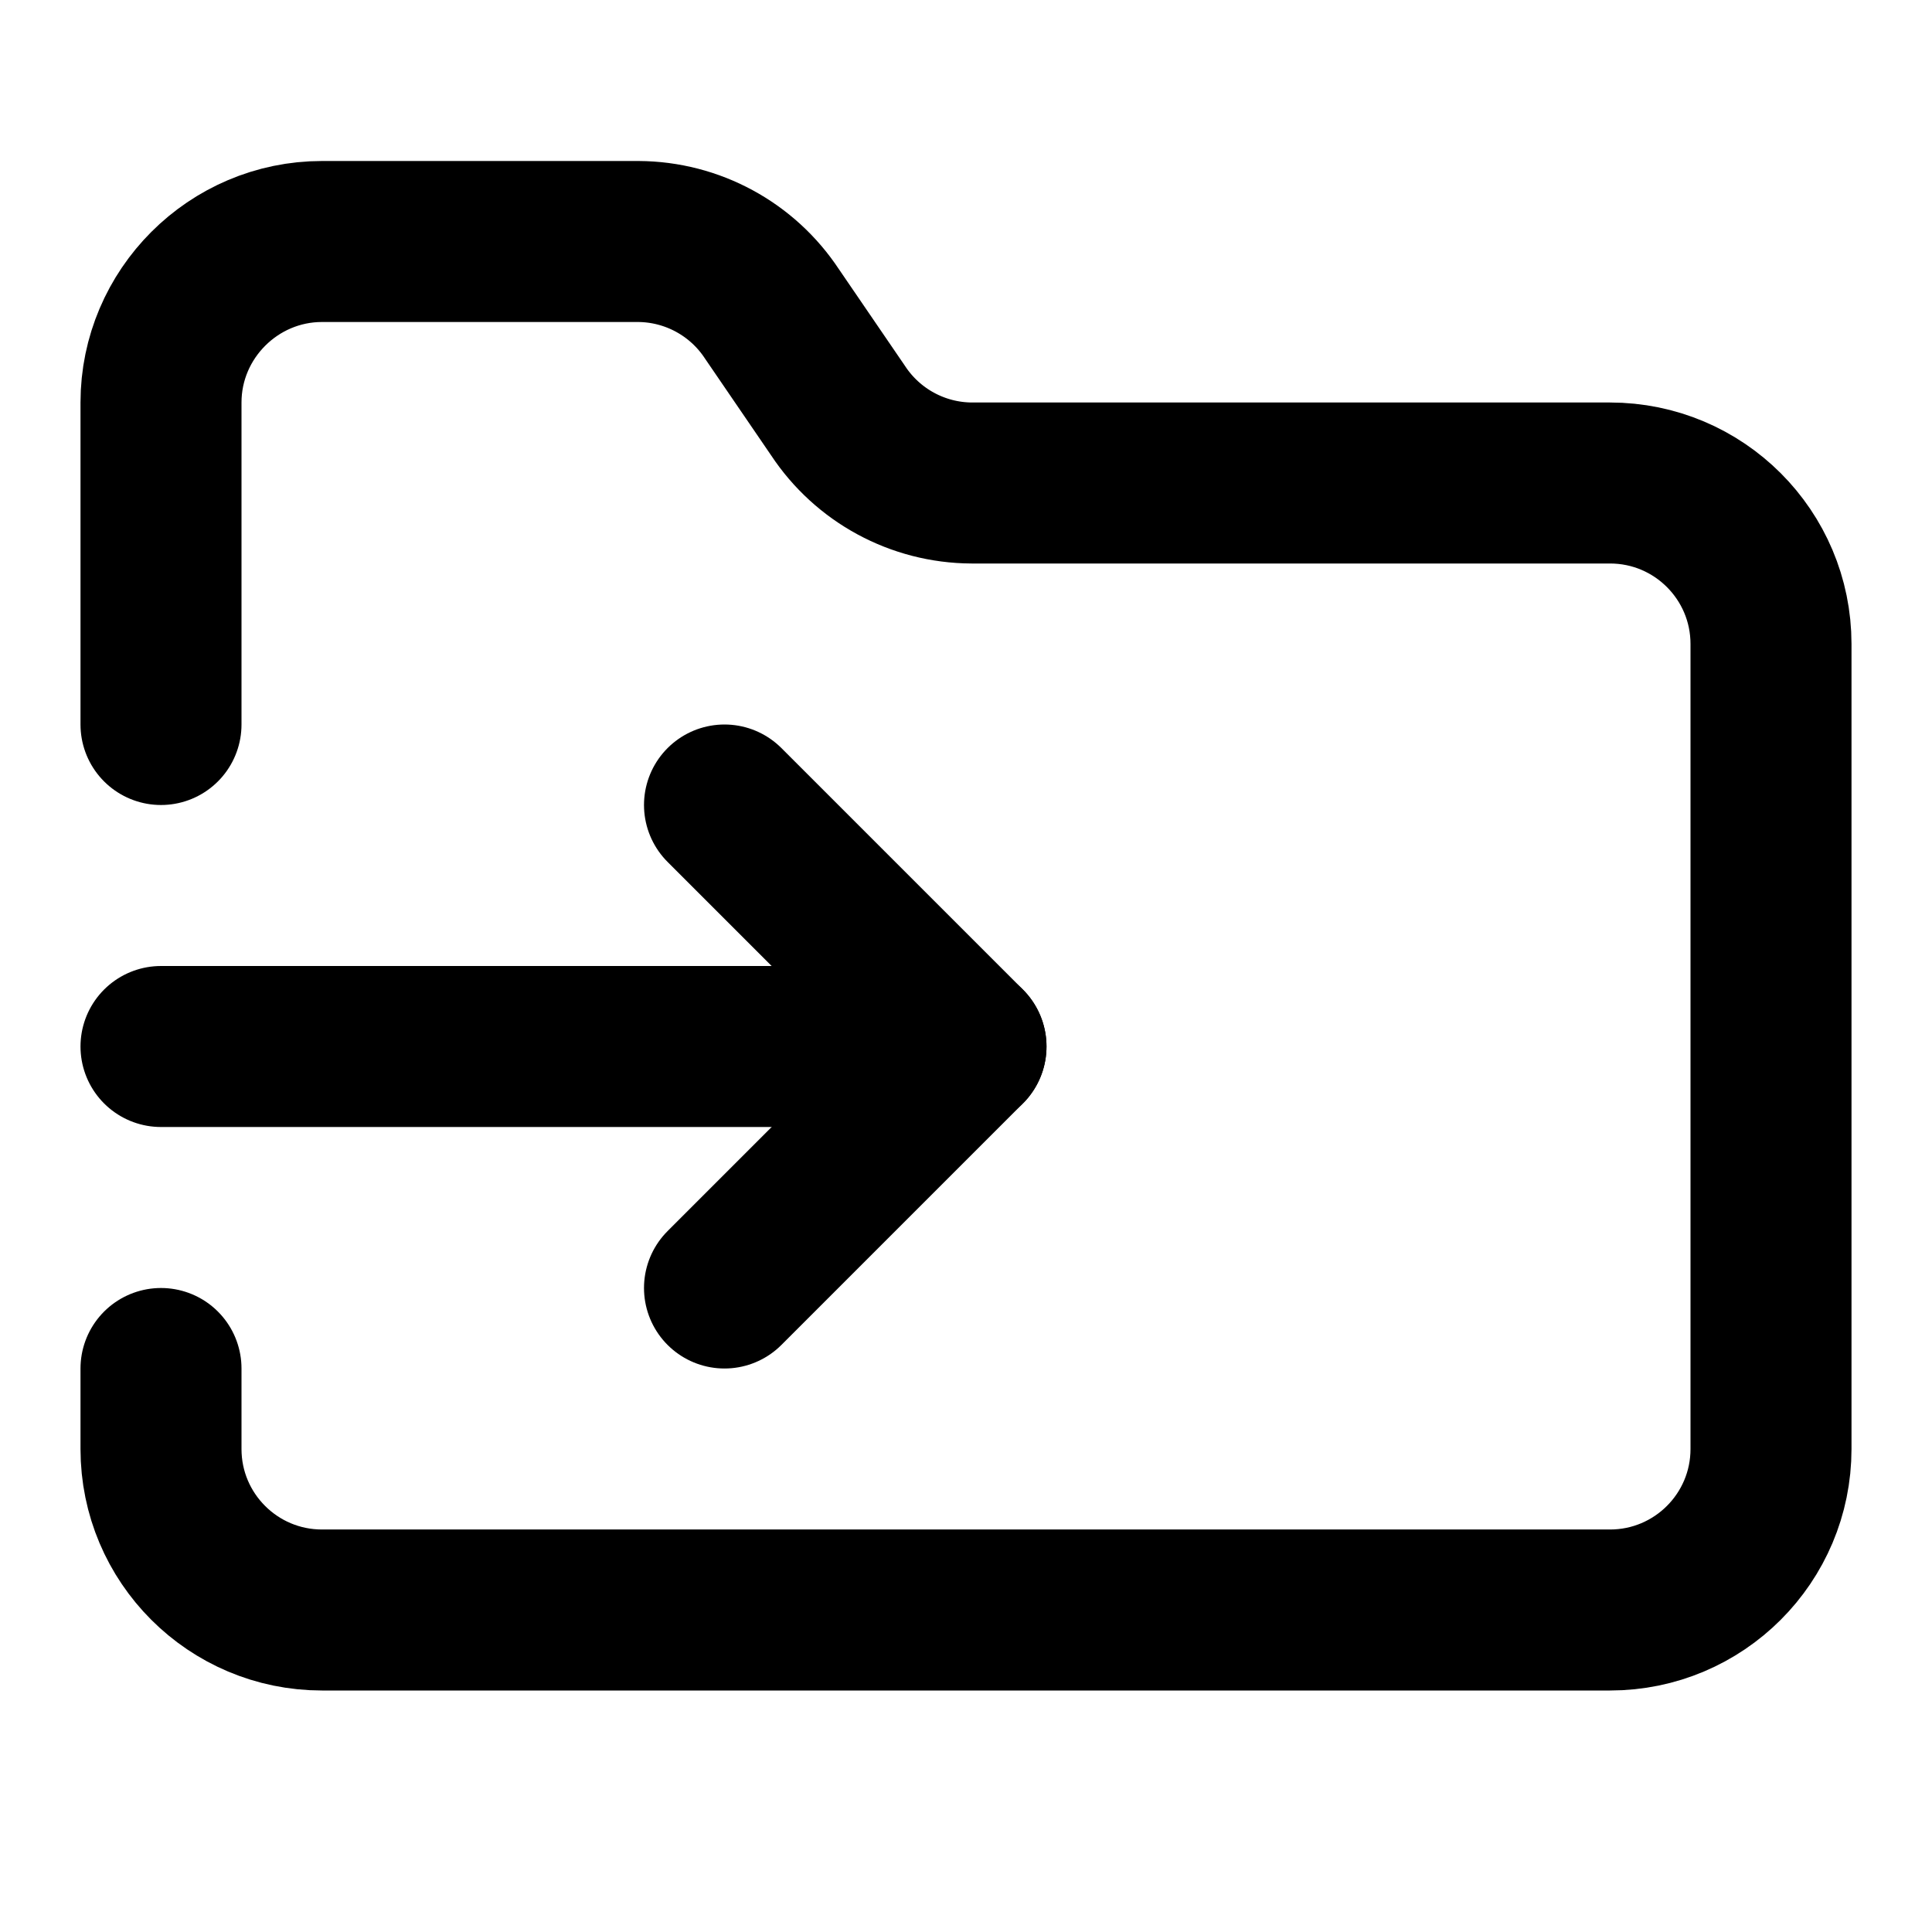
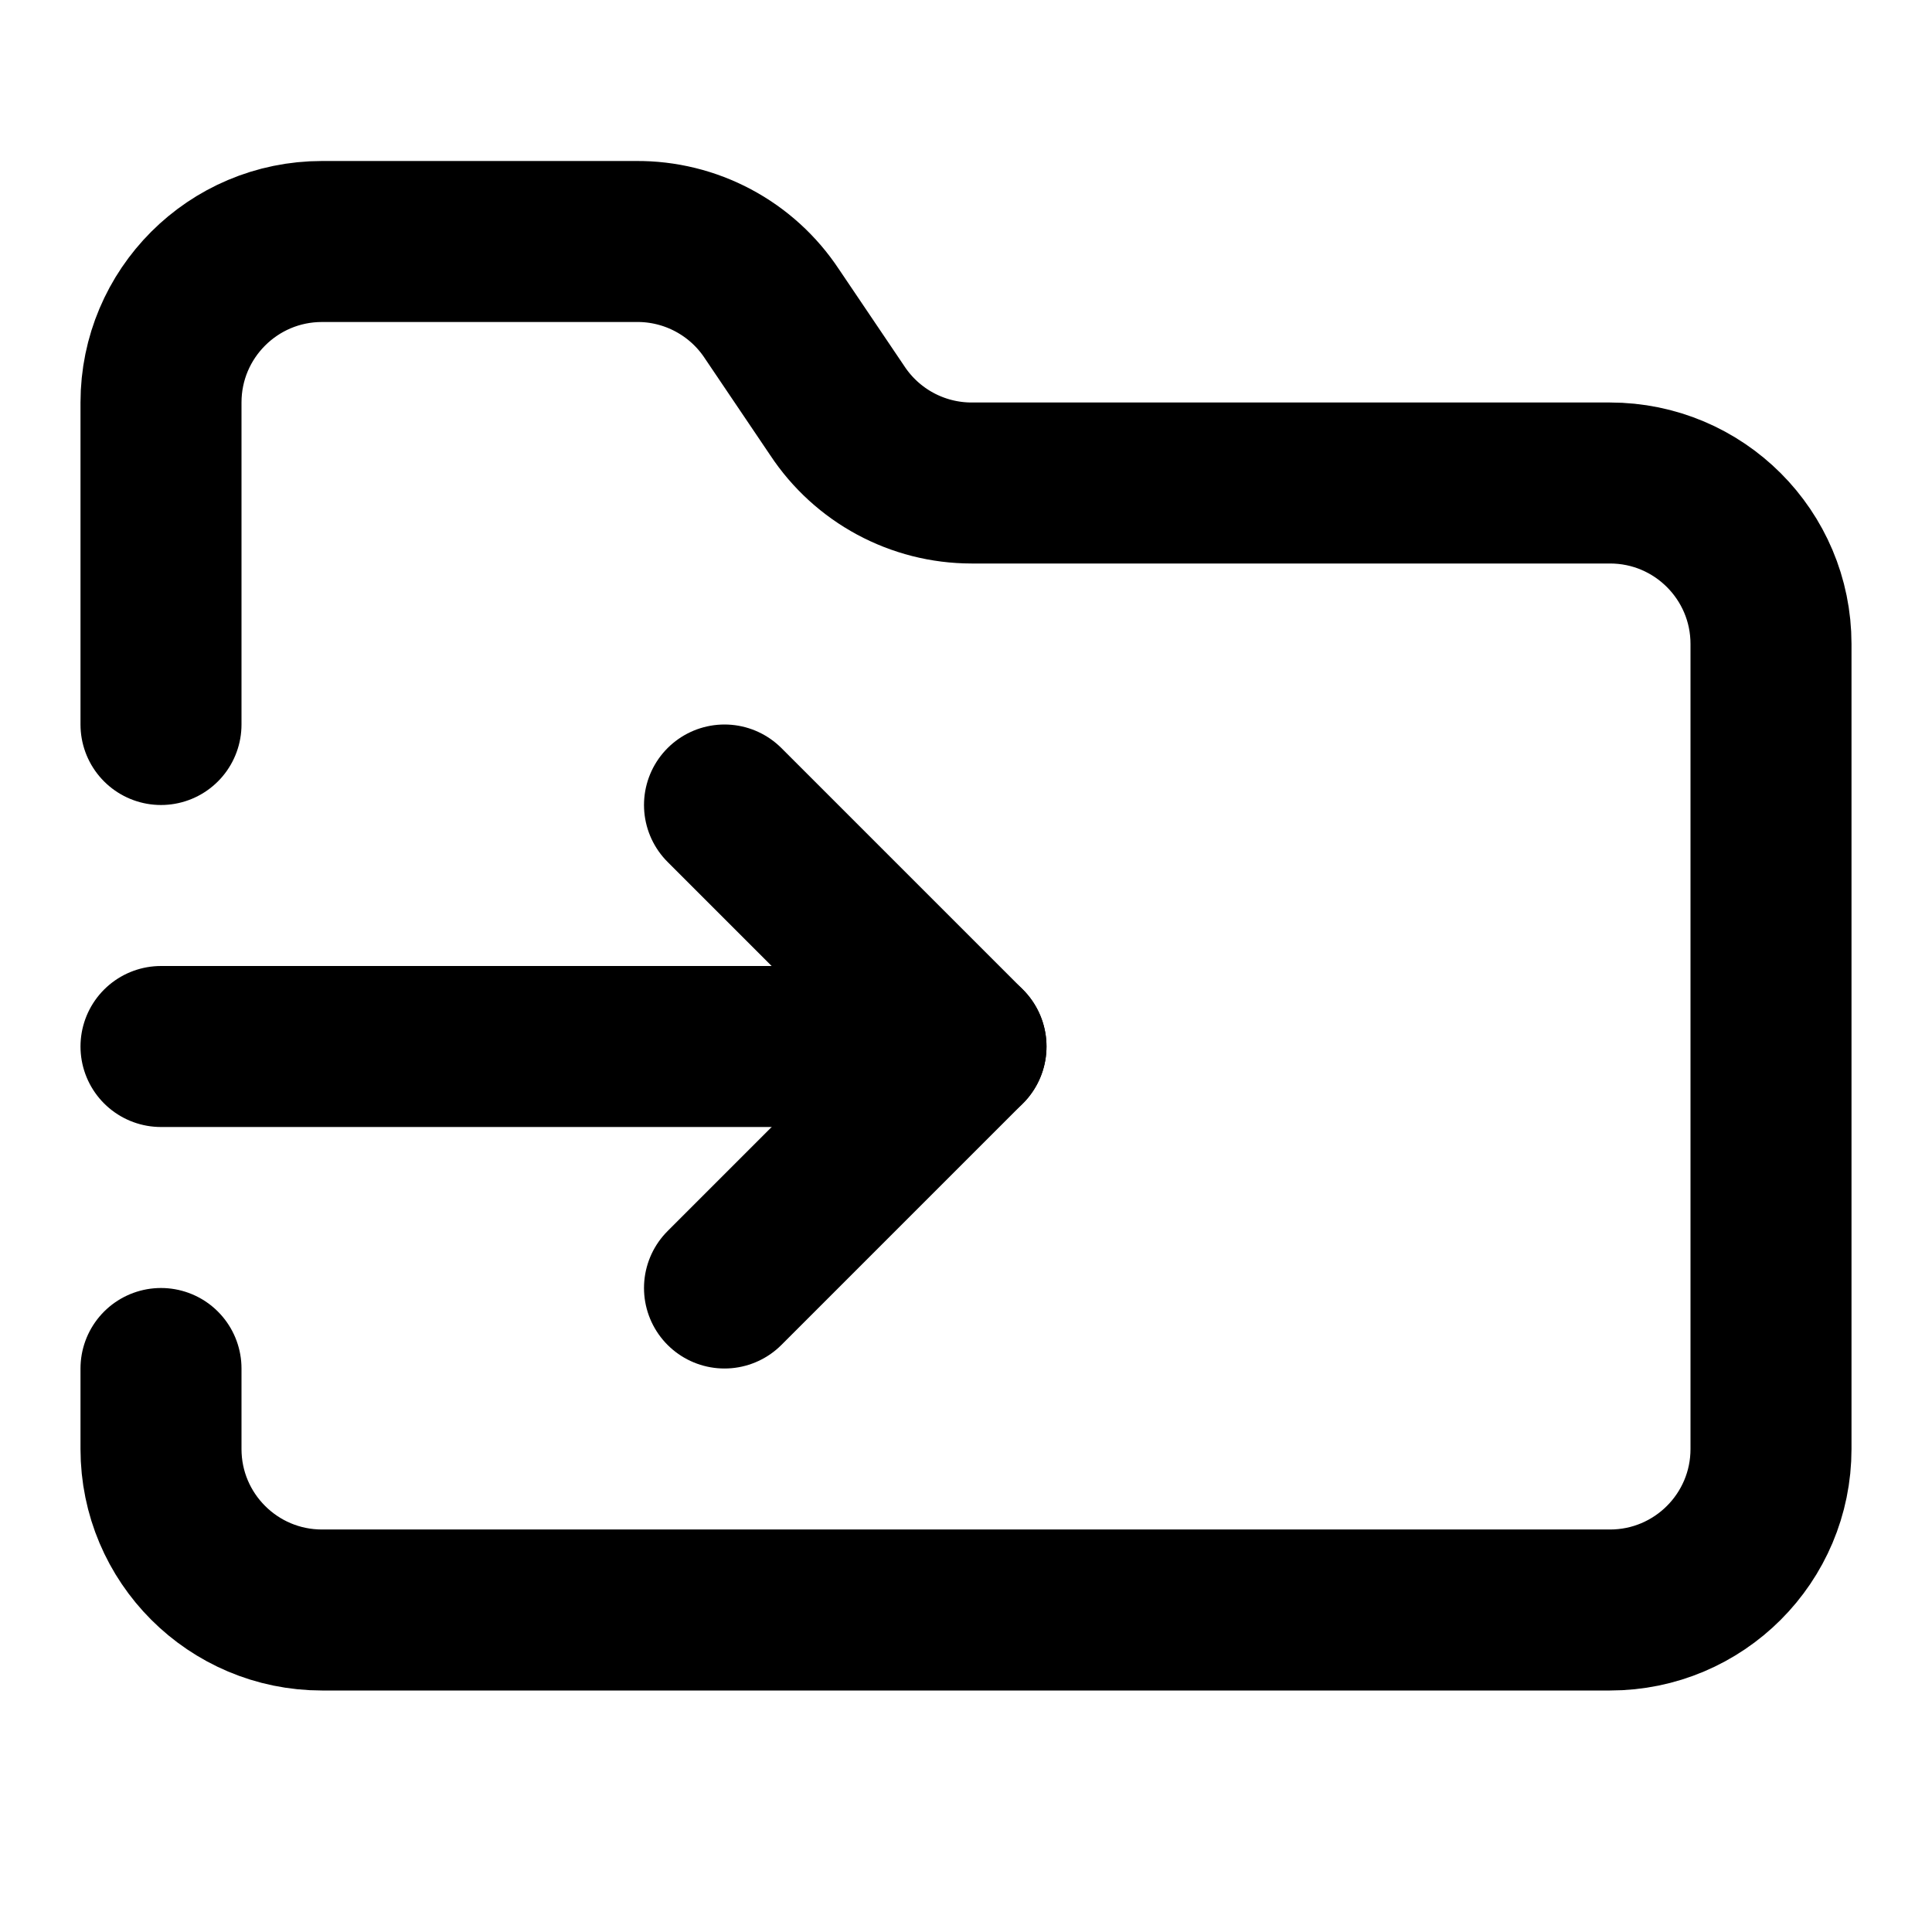
<svg xmlns="http://www.w3.org/2000/svg" width="24" height="24" viewBox="0 0 24 24" fill="none" stroke="currentColor" stroke-width="2" stroke-linecap="round" stroke-linejoin="round">
-   <path d="M2 9V5c0-1.1.9-2 2-2h3.93a2 2 0 0 1 1.66.9l.82 1.2a2 2 0 0 0 1.66.9H20a2 2 0 0 1 2 2v10a2 2 0 0 1-2 2H4a2 2 0 0 1-2-2v-1" />
+   <path d="M2 9V5a2 2 0 0 1 2-2h3.9a2 2 0 0 1 1.69.9l.81 1.2a2 2 0 0 0 1.67.9H20a2 2 0 0 1 2 2v10a2 2 0 0 1-2 2H4a2 2 0 0 1-2-2v-1" />
  <path d="M2 13h10" />
  <path d="m9 16 3-3-3-3" />
</svg>
